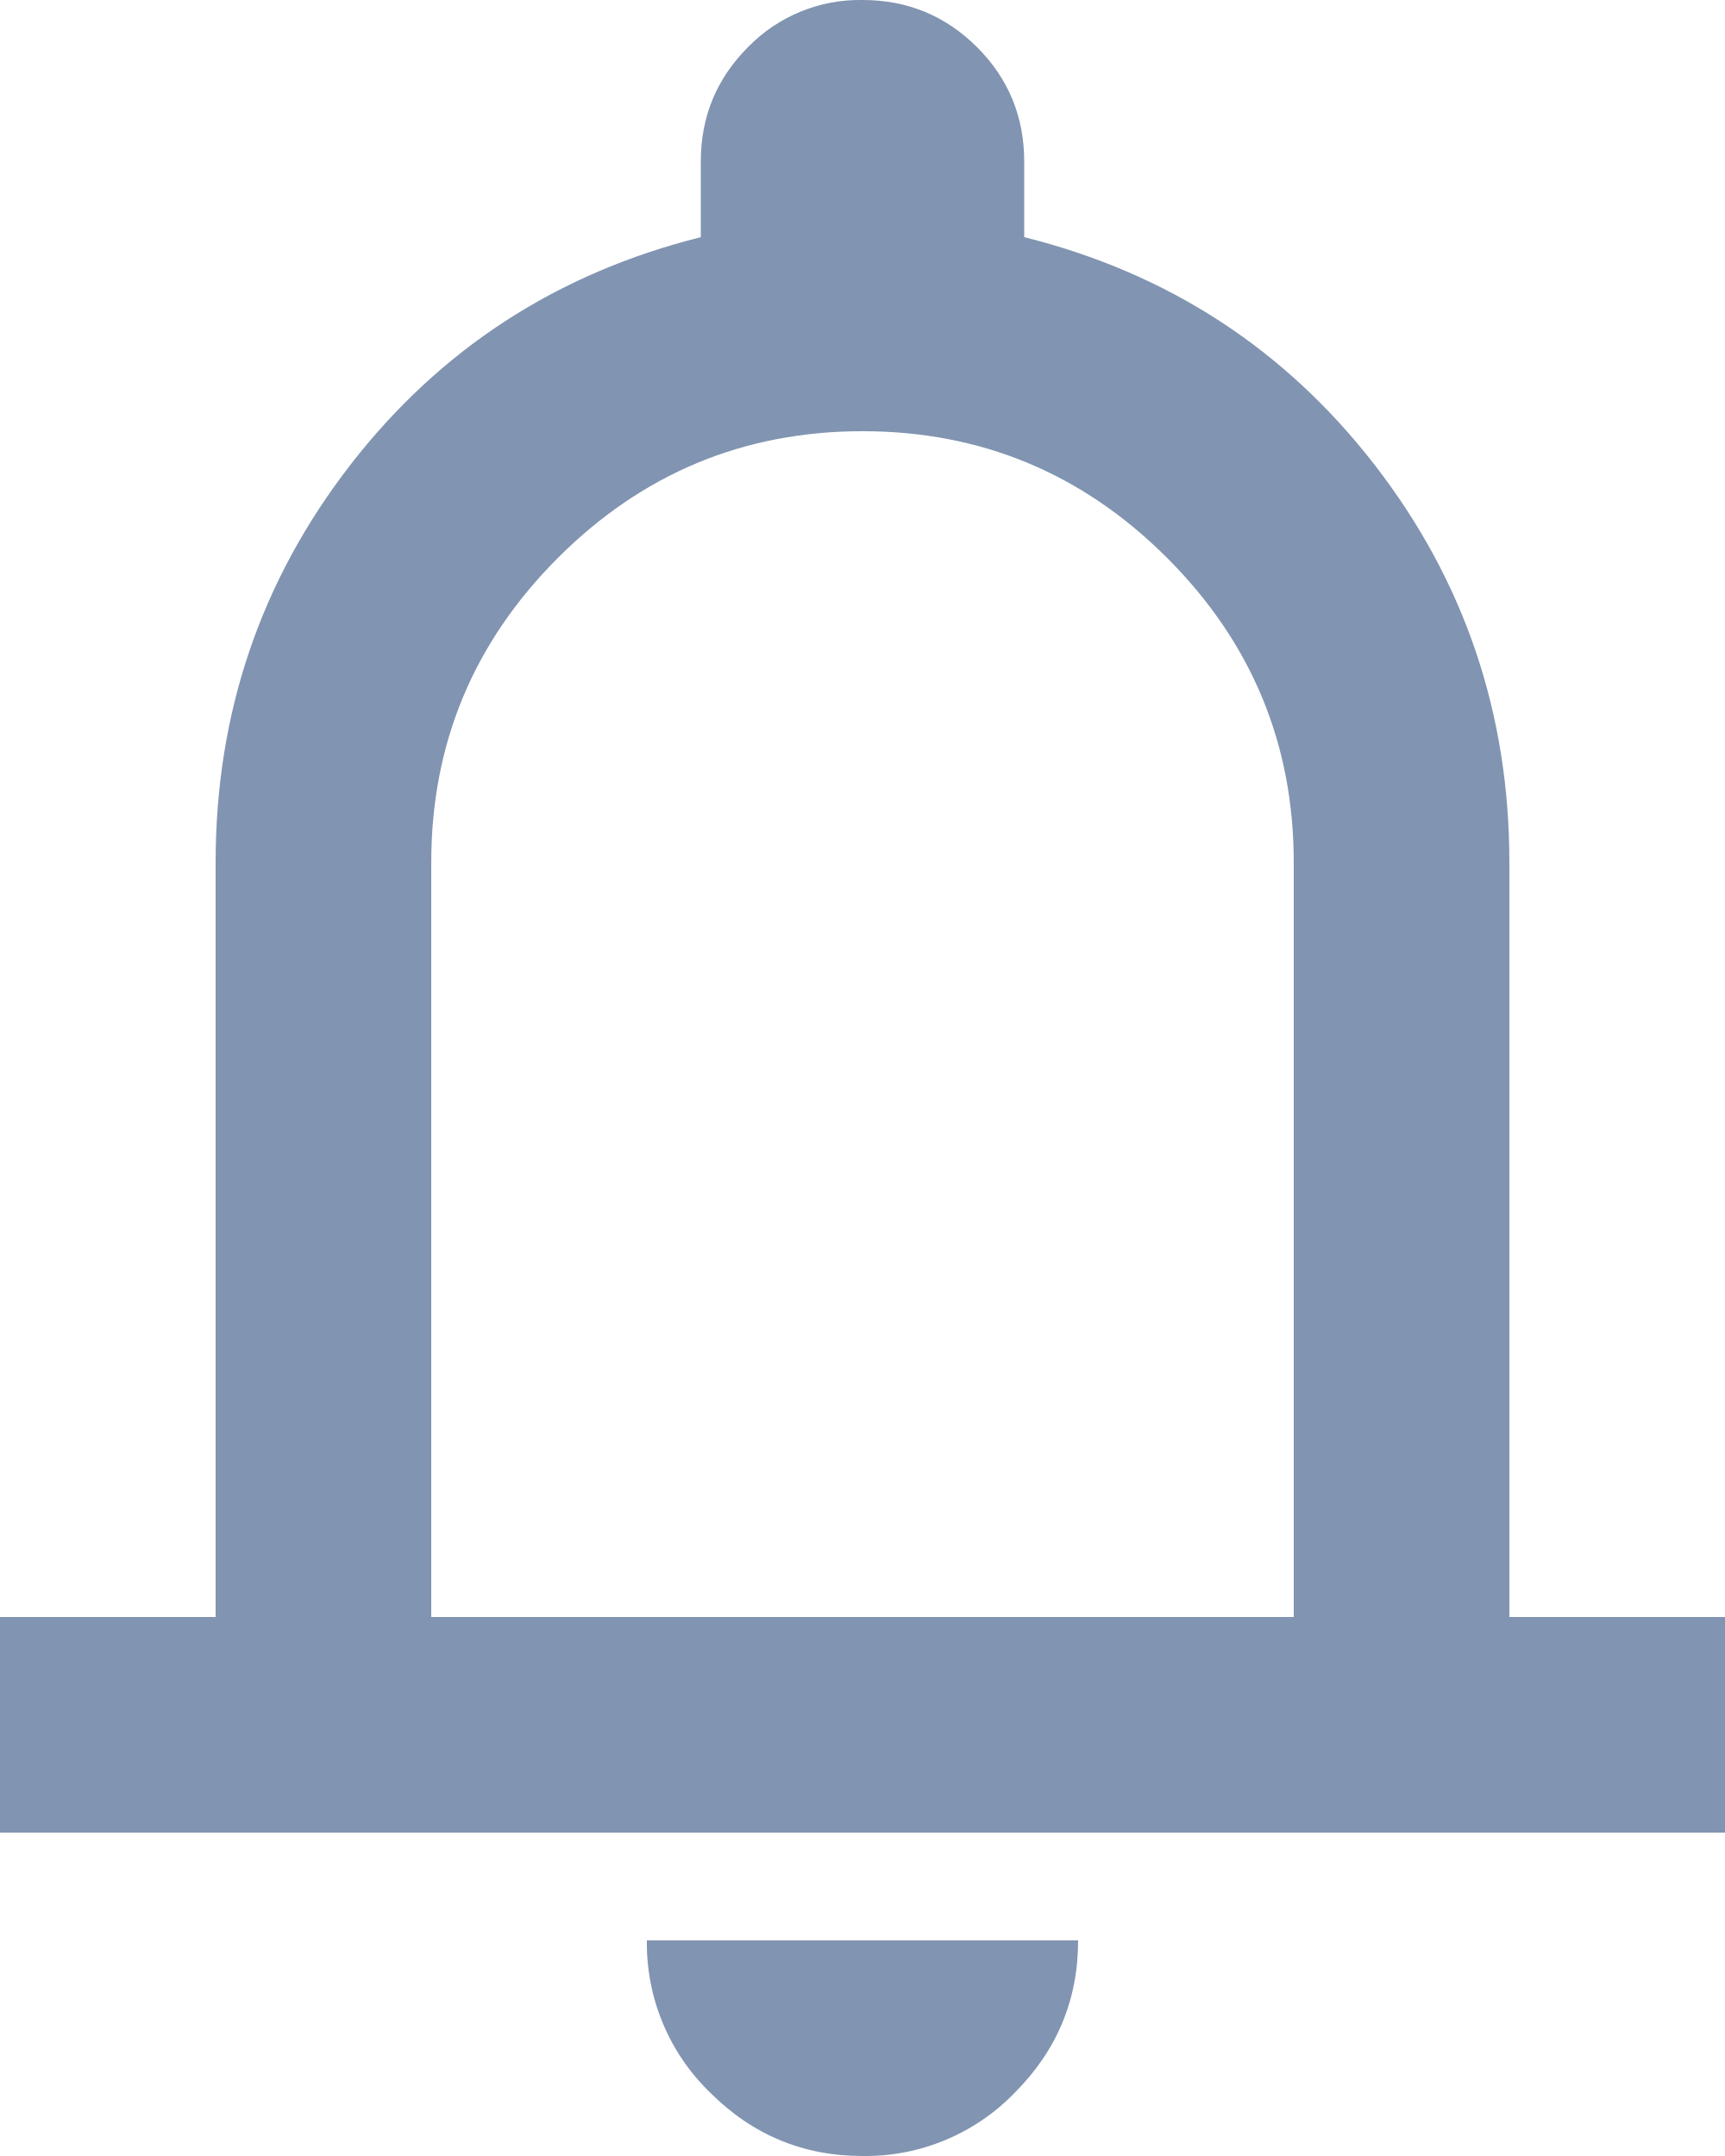
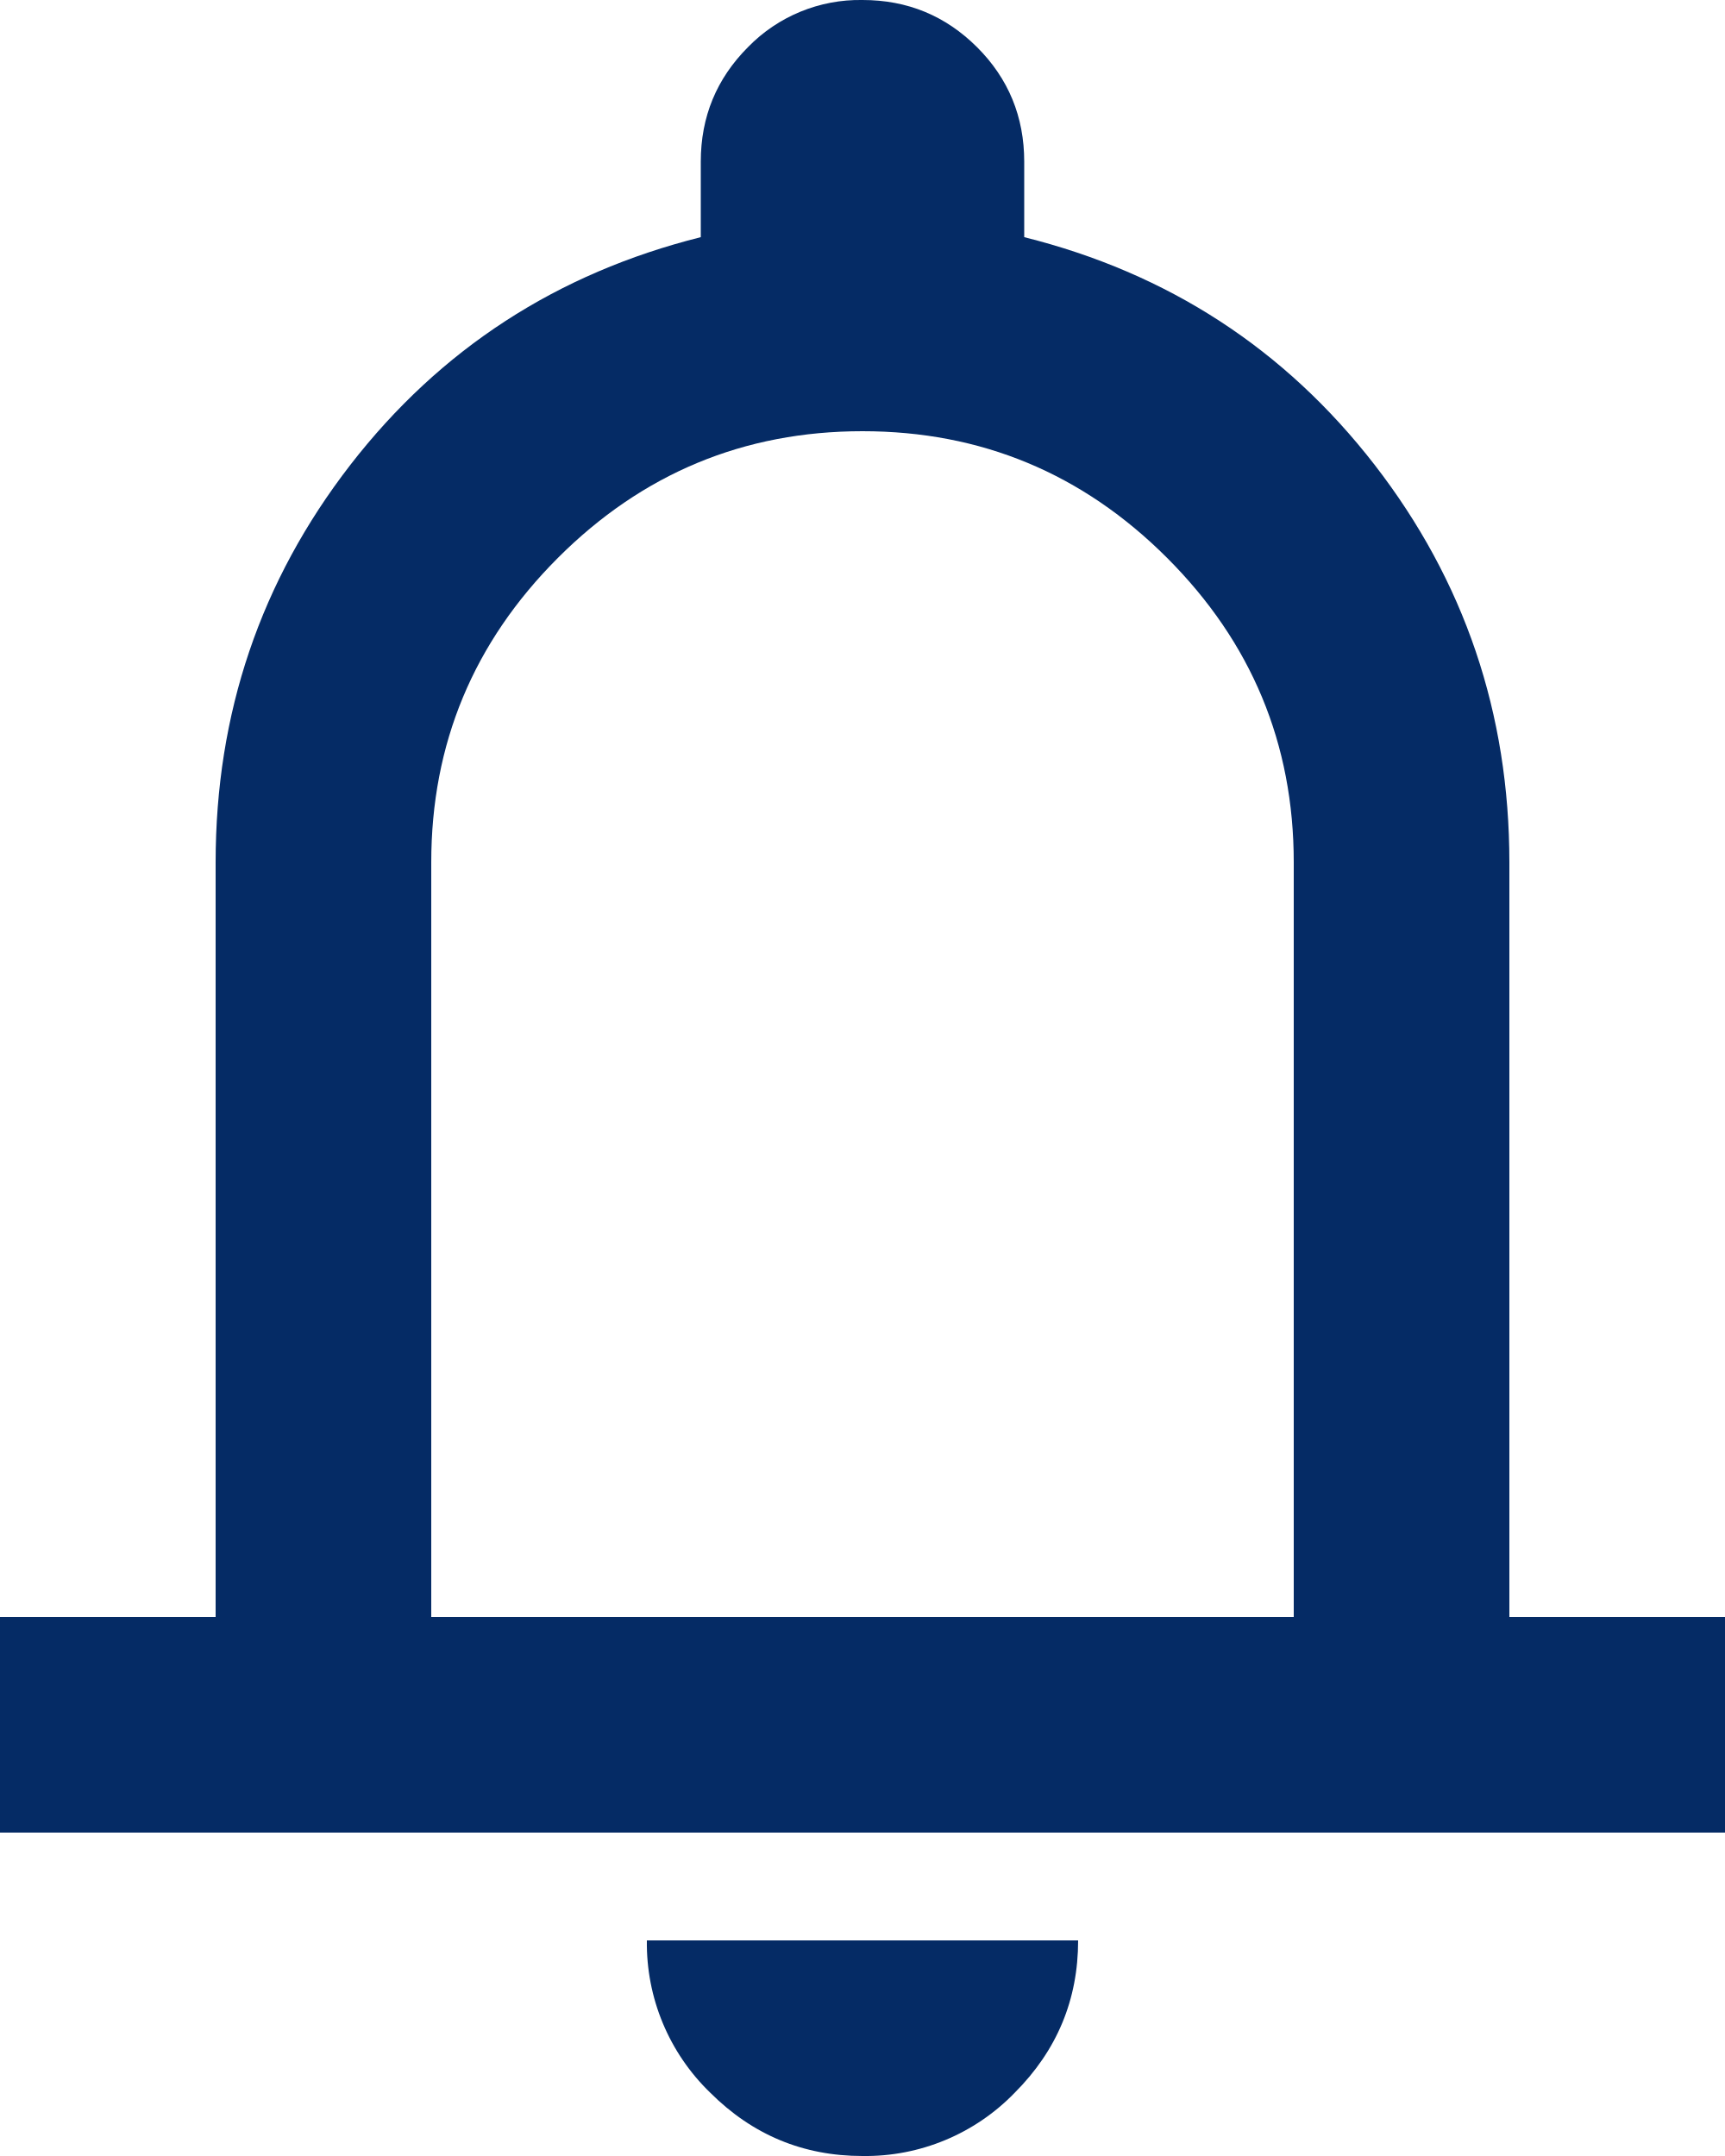
<svg xmlns="http://www.w3.org/2000/svg" fill="none" viewBox="0 0 16 20">
-   <path fill="#052B65" fill-opacity=".5" d="M0 17v-2h2V8c0-1.383.417-2.612 1.25-3.688C4.083 3.237 5.167 2.534 6.5 2.2v-.7c0-.417.146-.77.438-1.063A1.447 1.447 0 0 1 8 0c.417 0 .77.146 1.063.438.291.291.437.645.437 1.062v.7c1.333.333 2.417 1.037 3.25 2.112C13.583 5.388 14 6.617 14 8v7h2v2H0Zm8 3c-.55 0-1.02-.196-1.412-.587A1.926 1.926 0 0 1 6 18h4c0 .55-.196 1.02-.588 1.413A1.926 1.926 0 0 1 8 20Zm-4-5h8V8c0-1.1-.392-2.042-1.175-2.825C10.042 4.392 9.1 4 8 4s-2.042.392-2.825 1.175C4.392 5.958 4 6.9 4 8v7Z" />
+   <path fill="#052B65" d="M0 17v-2h2V8c0-1.383.417-2.612 1.25-3.688C4.083 3.237 5.167 2.534 6.5 2.2v-.7c0-.417.146-.77.438-1.063A1.447 1.447 0 0 1 8 0c.417 0 .77.146 1.063.438.291.291.437.645.437 1.062v.7c1.333.333 2.417 1.037 3.25 2.112C13.583 5.388 14 6.617 14 8v7h2v2H0Zm8 3c-.55 0-1.02-.196-1.412-.587A1.926 1.926 0 0 1 6 18h4c0 .55-.196 1.02-.588 1.413A1.926 1.926 0 0 1 8 20Zm-4-5h8V8c0-1.1-.392-2.042-1.175-2.825C10.042 4.392 9.1 4 8 4s-2.042.392-2.825 1.175C4.392 5.958 4 6.9 4 8v7Z" />
</svg>
